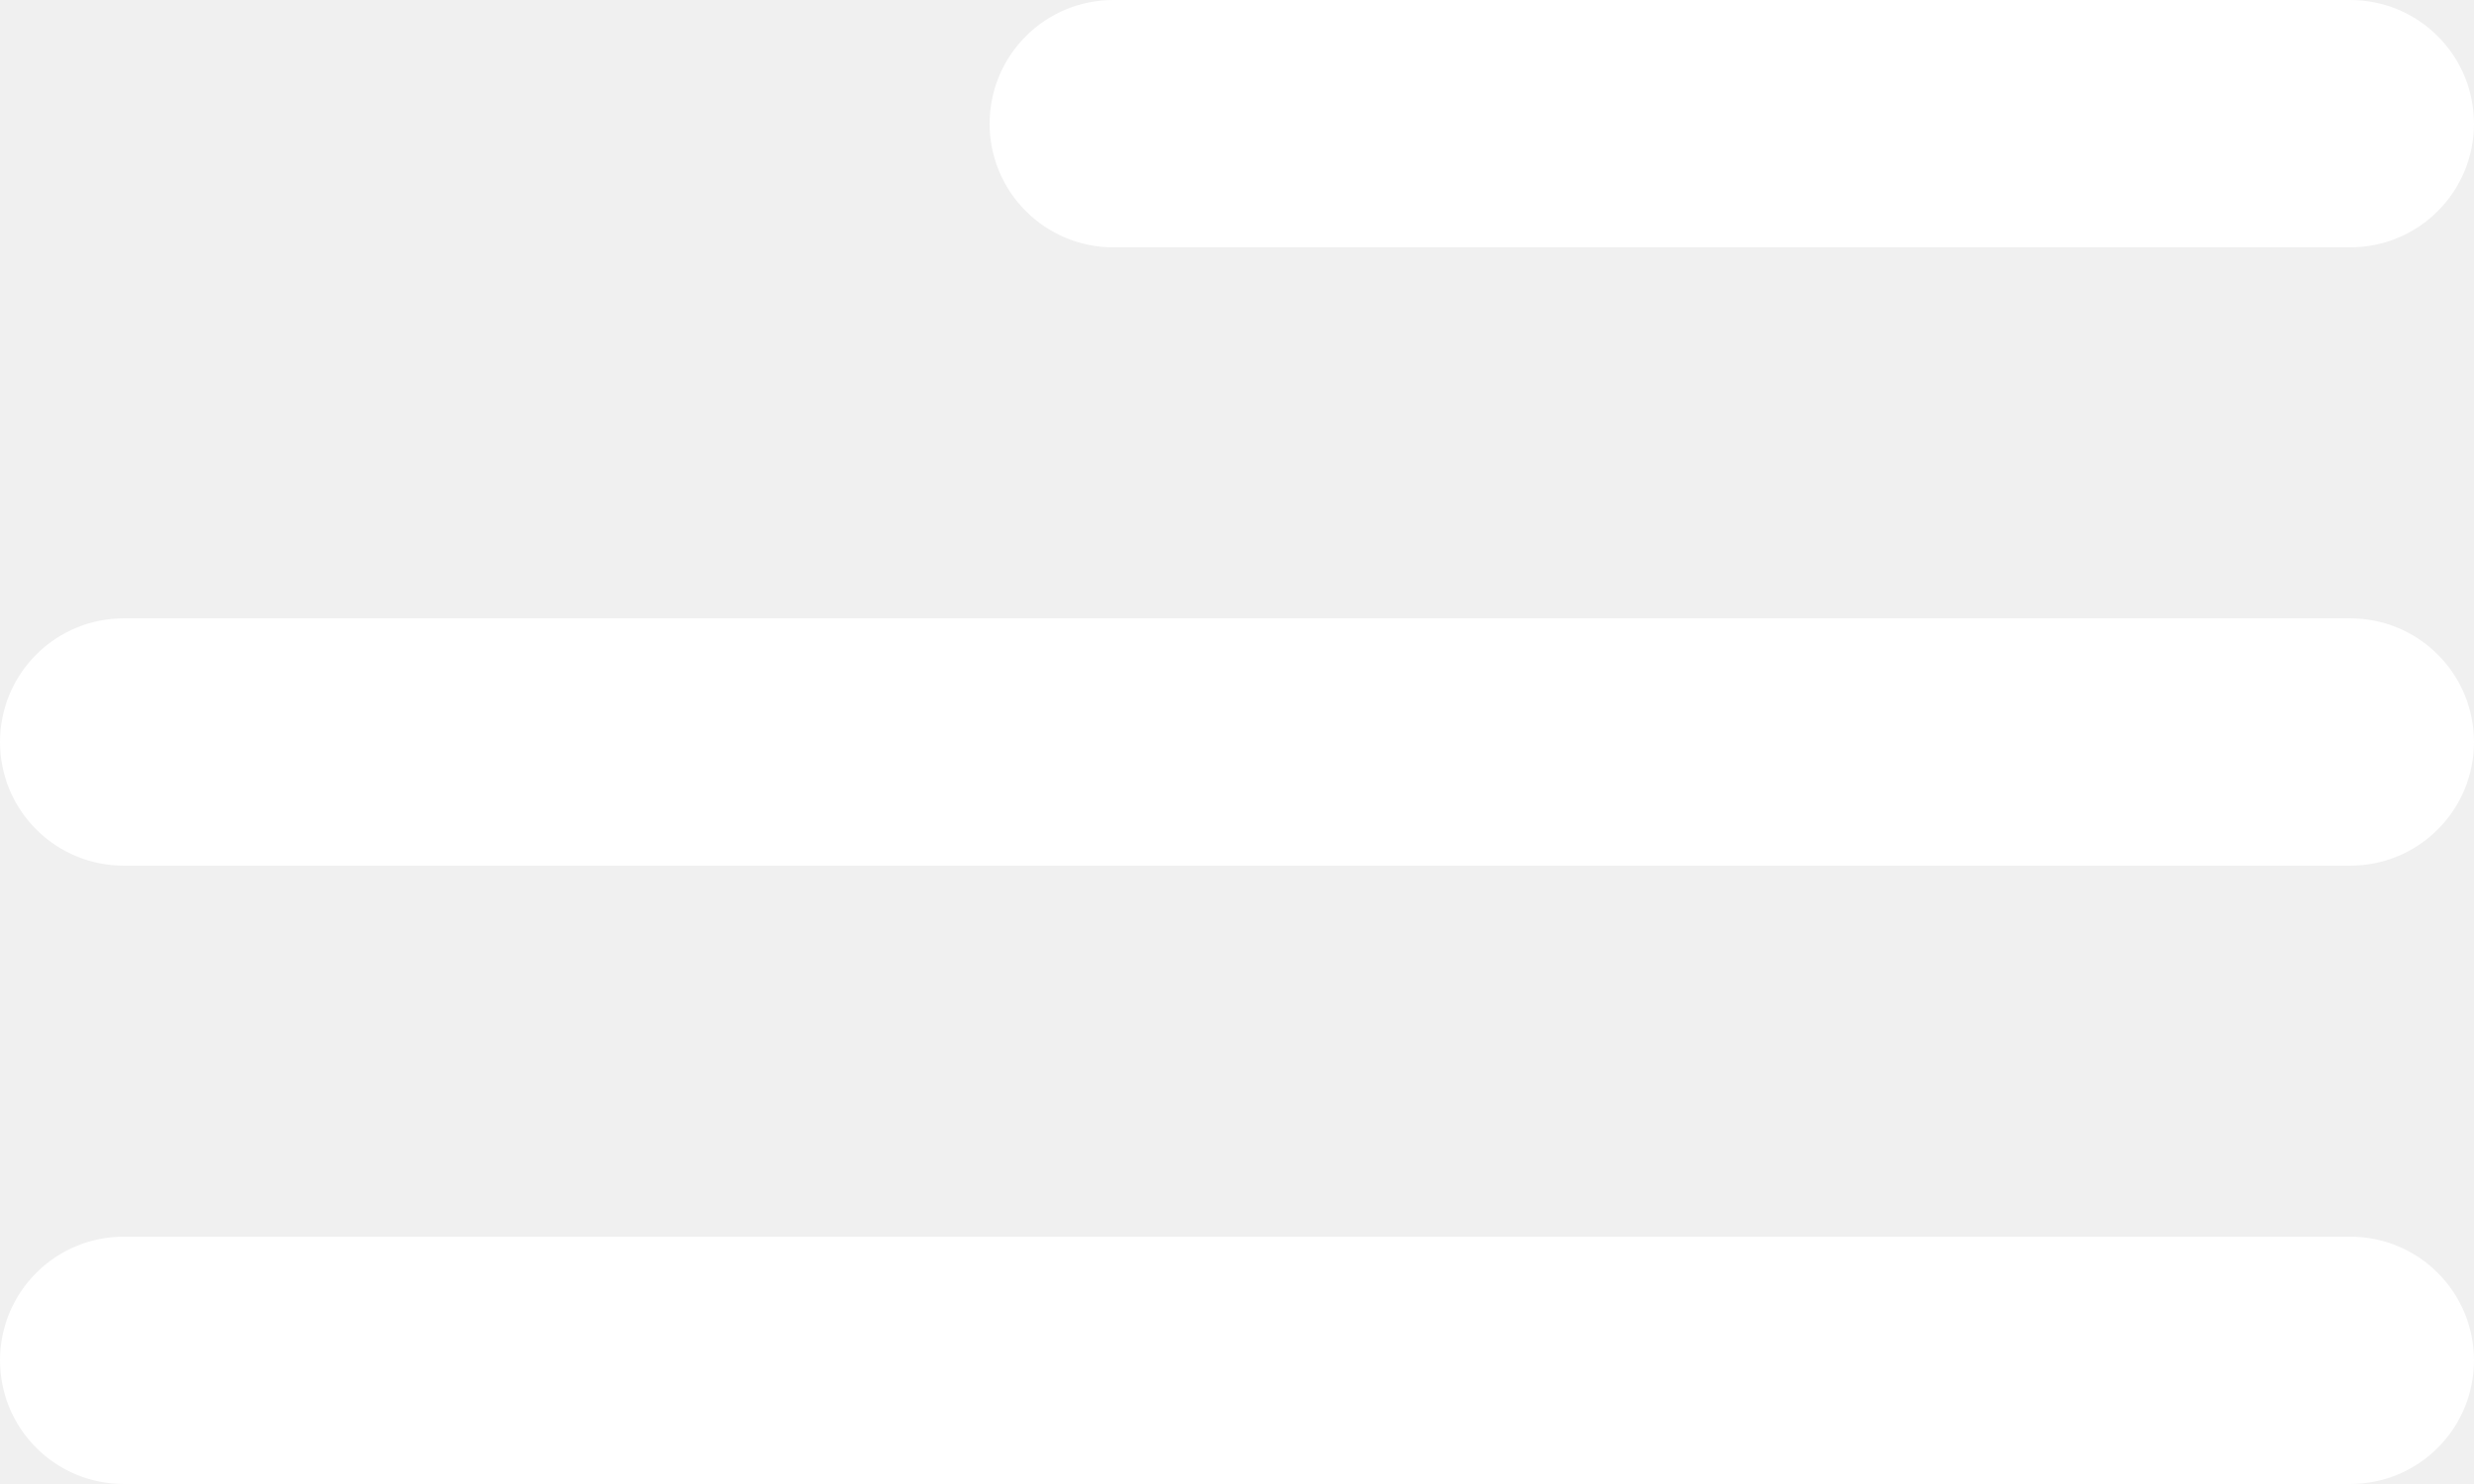
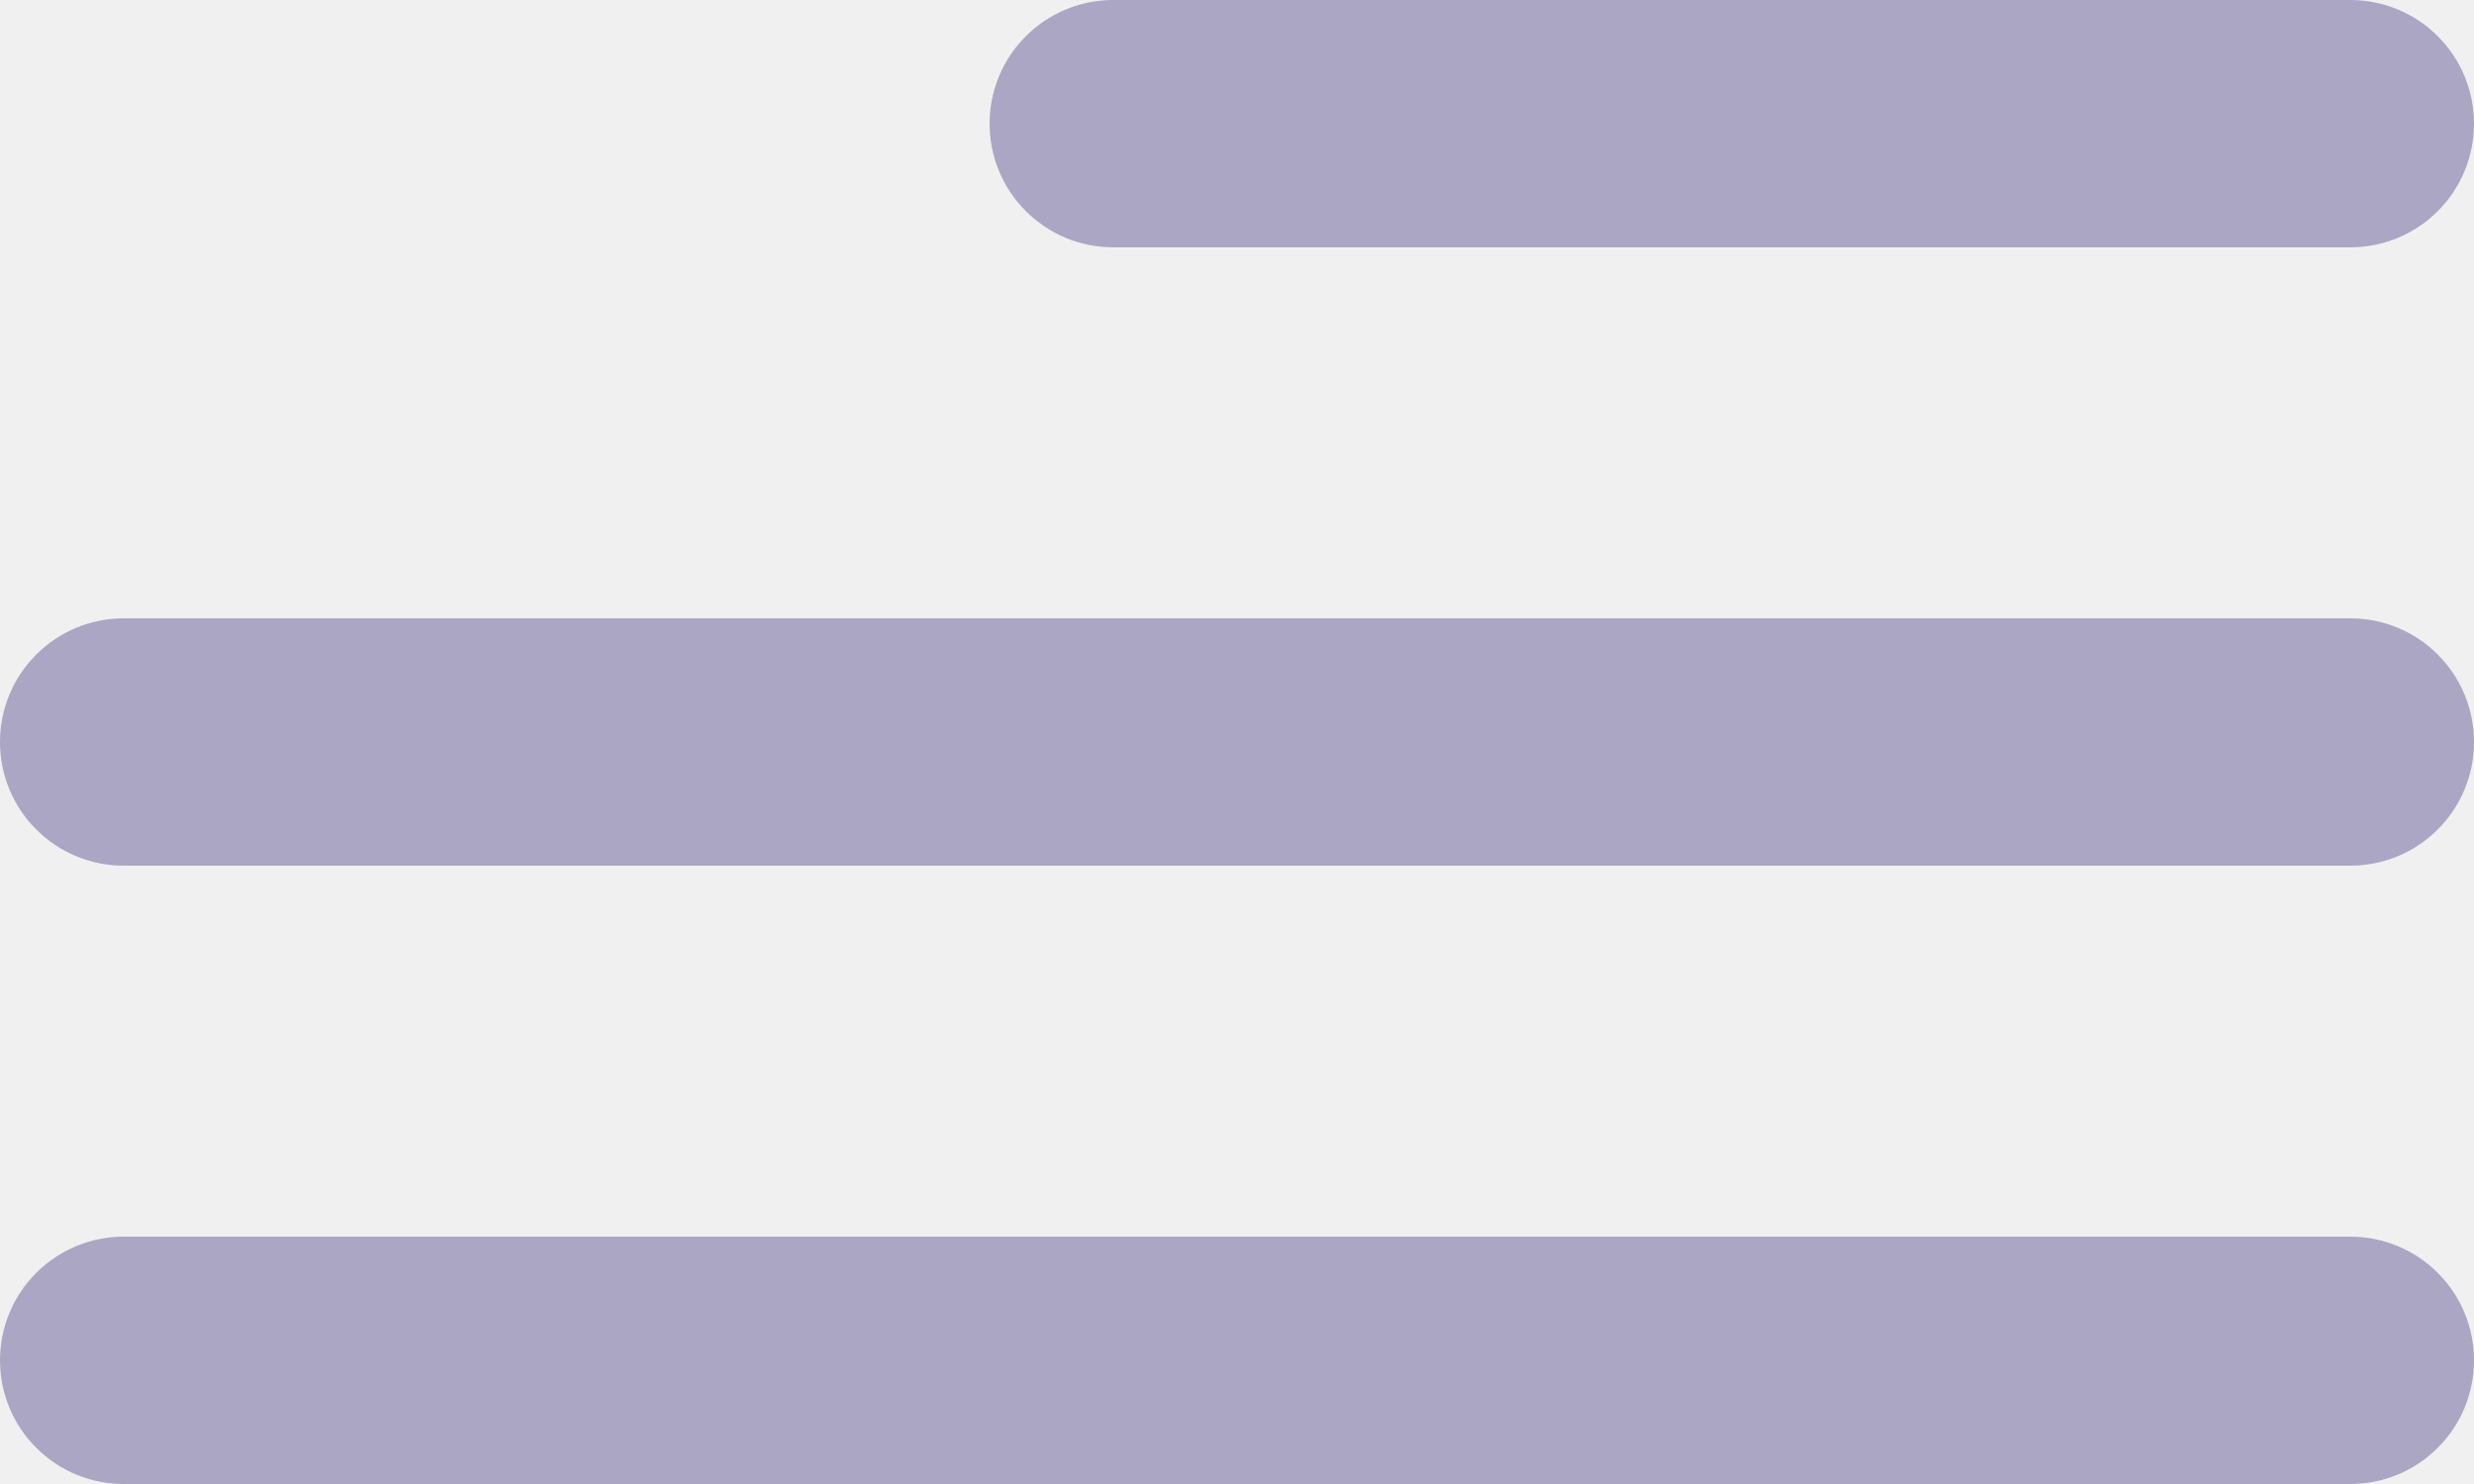
<svg xmlns="http://www.w3.org/2000/svg" width="20" height="12" fill="#FFF" viewBox="0 0 20 12">
-   <path fill="#FFF" d="M9 2L19 2C19.265 2 19.52 1.895 19.707 1.707C19.895 1.52 20 1.265 20 1C20 0.735 19.895 0.48 19.707 0.293C19.52 0.105 19.265 0 19 0L9 0C8.735 0 8.48 0.105 8.293 0.293C8.105 0.48 8 0.735 8 1C8 1.265 8.105 1.52 8.293 1.707C8.48 1.895 8.735 2 9 2ZM19 10L1 10C0.735 10 0.48 10.105 0.293 10.293C0.105 10.48 0 10.735 0 11C0 11.265 0.105 11.52 0.293 11.707C0.48 11.895 0.735 12 1 12L19 12C19.265 12 19.52 11.895 19.707 11.707C19.895 11.52 20 11.265 20 11C20 10.735 19.895 10.48 19.707 10.293C19.52 10.105 19.265 10 19 10V10ZM1 7L19 7C19.265 7 19.52 6.895 19.707 6.707C19.895 6.52 20 6.265 20 6C20 5.735 19.895 5.48 19.707 5.293C19.52 5.105 19.265 5 19 5L1 5C0.735 5 0.48 5.105 0.293 5.293C0.105 5.48 0 5.735 0 6C0 6.265 0.105 6.52 0.293 6.707C0.48 6.895 0.735 7 1 7Z" />
+   <path fill="#aaa6c3" d="M9 2L19 2C19.265 2 19.52 1.895 19.707 1.707C19.895 1.52 20 1.265 20 1C20 0.735 19.895 0.48 19.707 0.293C19.52 0.105 19.265 0 19 0L9 0C8.735 0 8.48 0.105 8.293 0.293C8.105 0.48 8 0.735 8 1C8 1.265 8.105 1.52 8.293 1.707C8.48 1.895 8.735 2 9 2ZM19 10L1 10C0.735 10 0.48 10.105 0.293 10.293C0.105 10.48 0 10.735 0 11C0 11.265 0.105 11.52 0.293 11.707C0.48 11.895 0.735 12 1 12L19 12C19.265 12 19.52 11.895 19.707 11.707C19.895 11.52 20 11.265 20 11C20 10.735 19.895 10.48 19.707 10.293C19.52 10.105 19.265 10 19 10V10ZM1 7L19 7C19.265 7 19.52 6.895 19.707 6.707C19.895 6.52 20 6.265 20 6C20 5.735 19.895 5.48 19.707 5.293C19.52 5.105 19.265 5 19 5L1 5C0.735 5 0.48 5.105 0.293 5.293C0.105 5.48 0 5.735 0 6C0 6.265 0.105 6.52 0.293 6.707C0.48 6.895 0.735 7 1 7Z" />
</svg>
